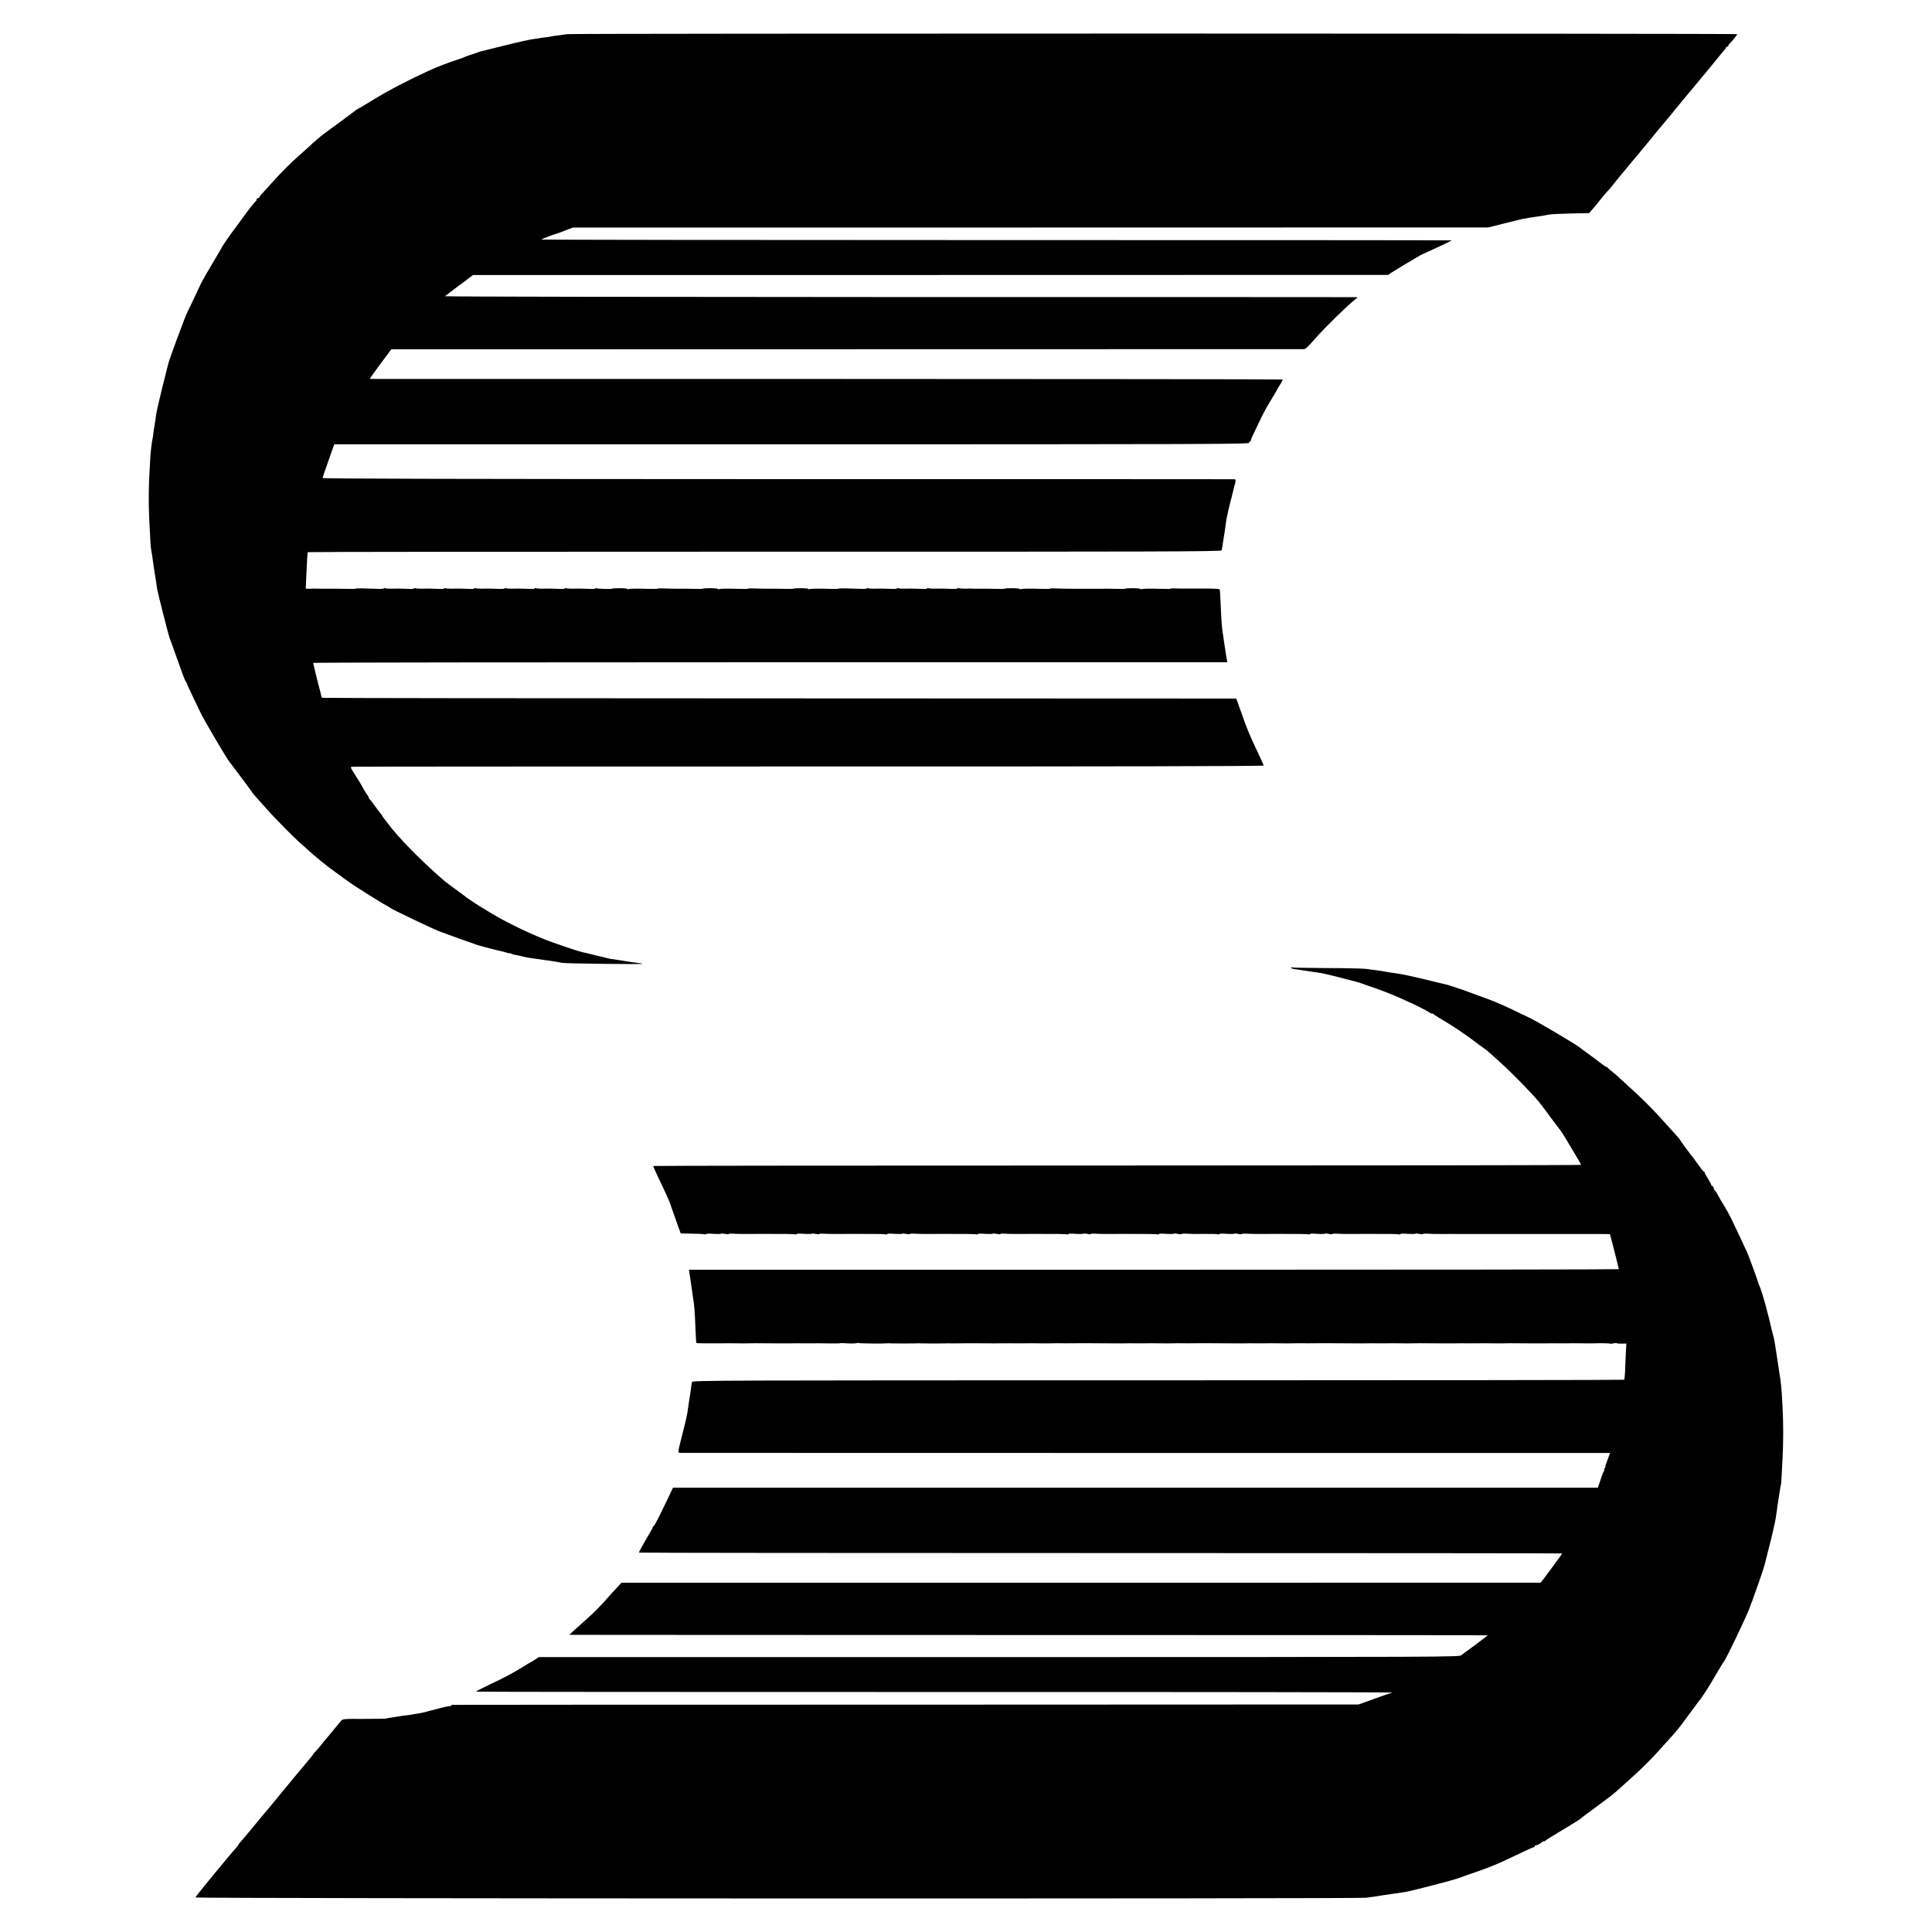
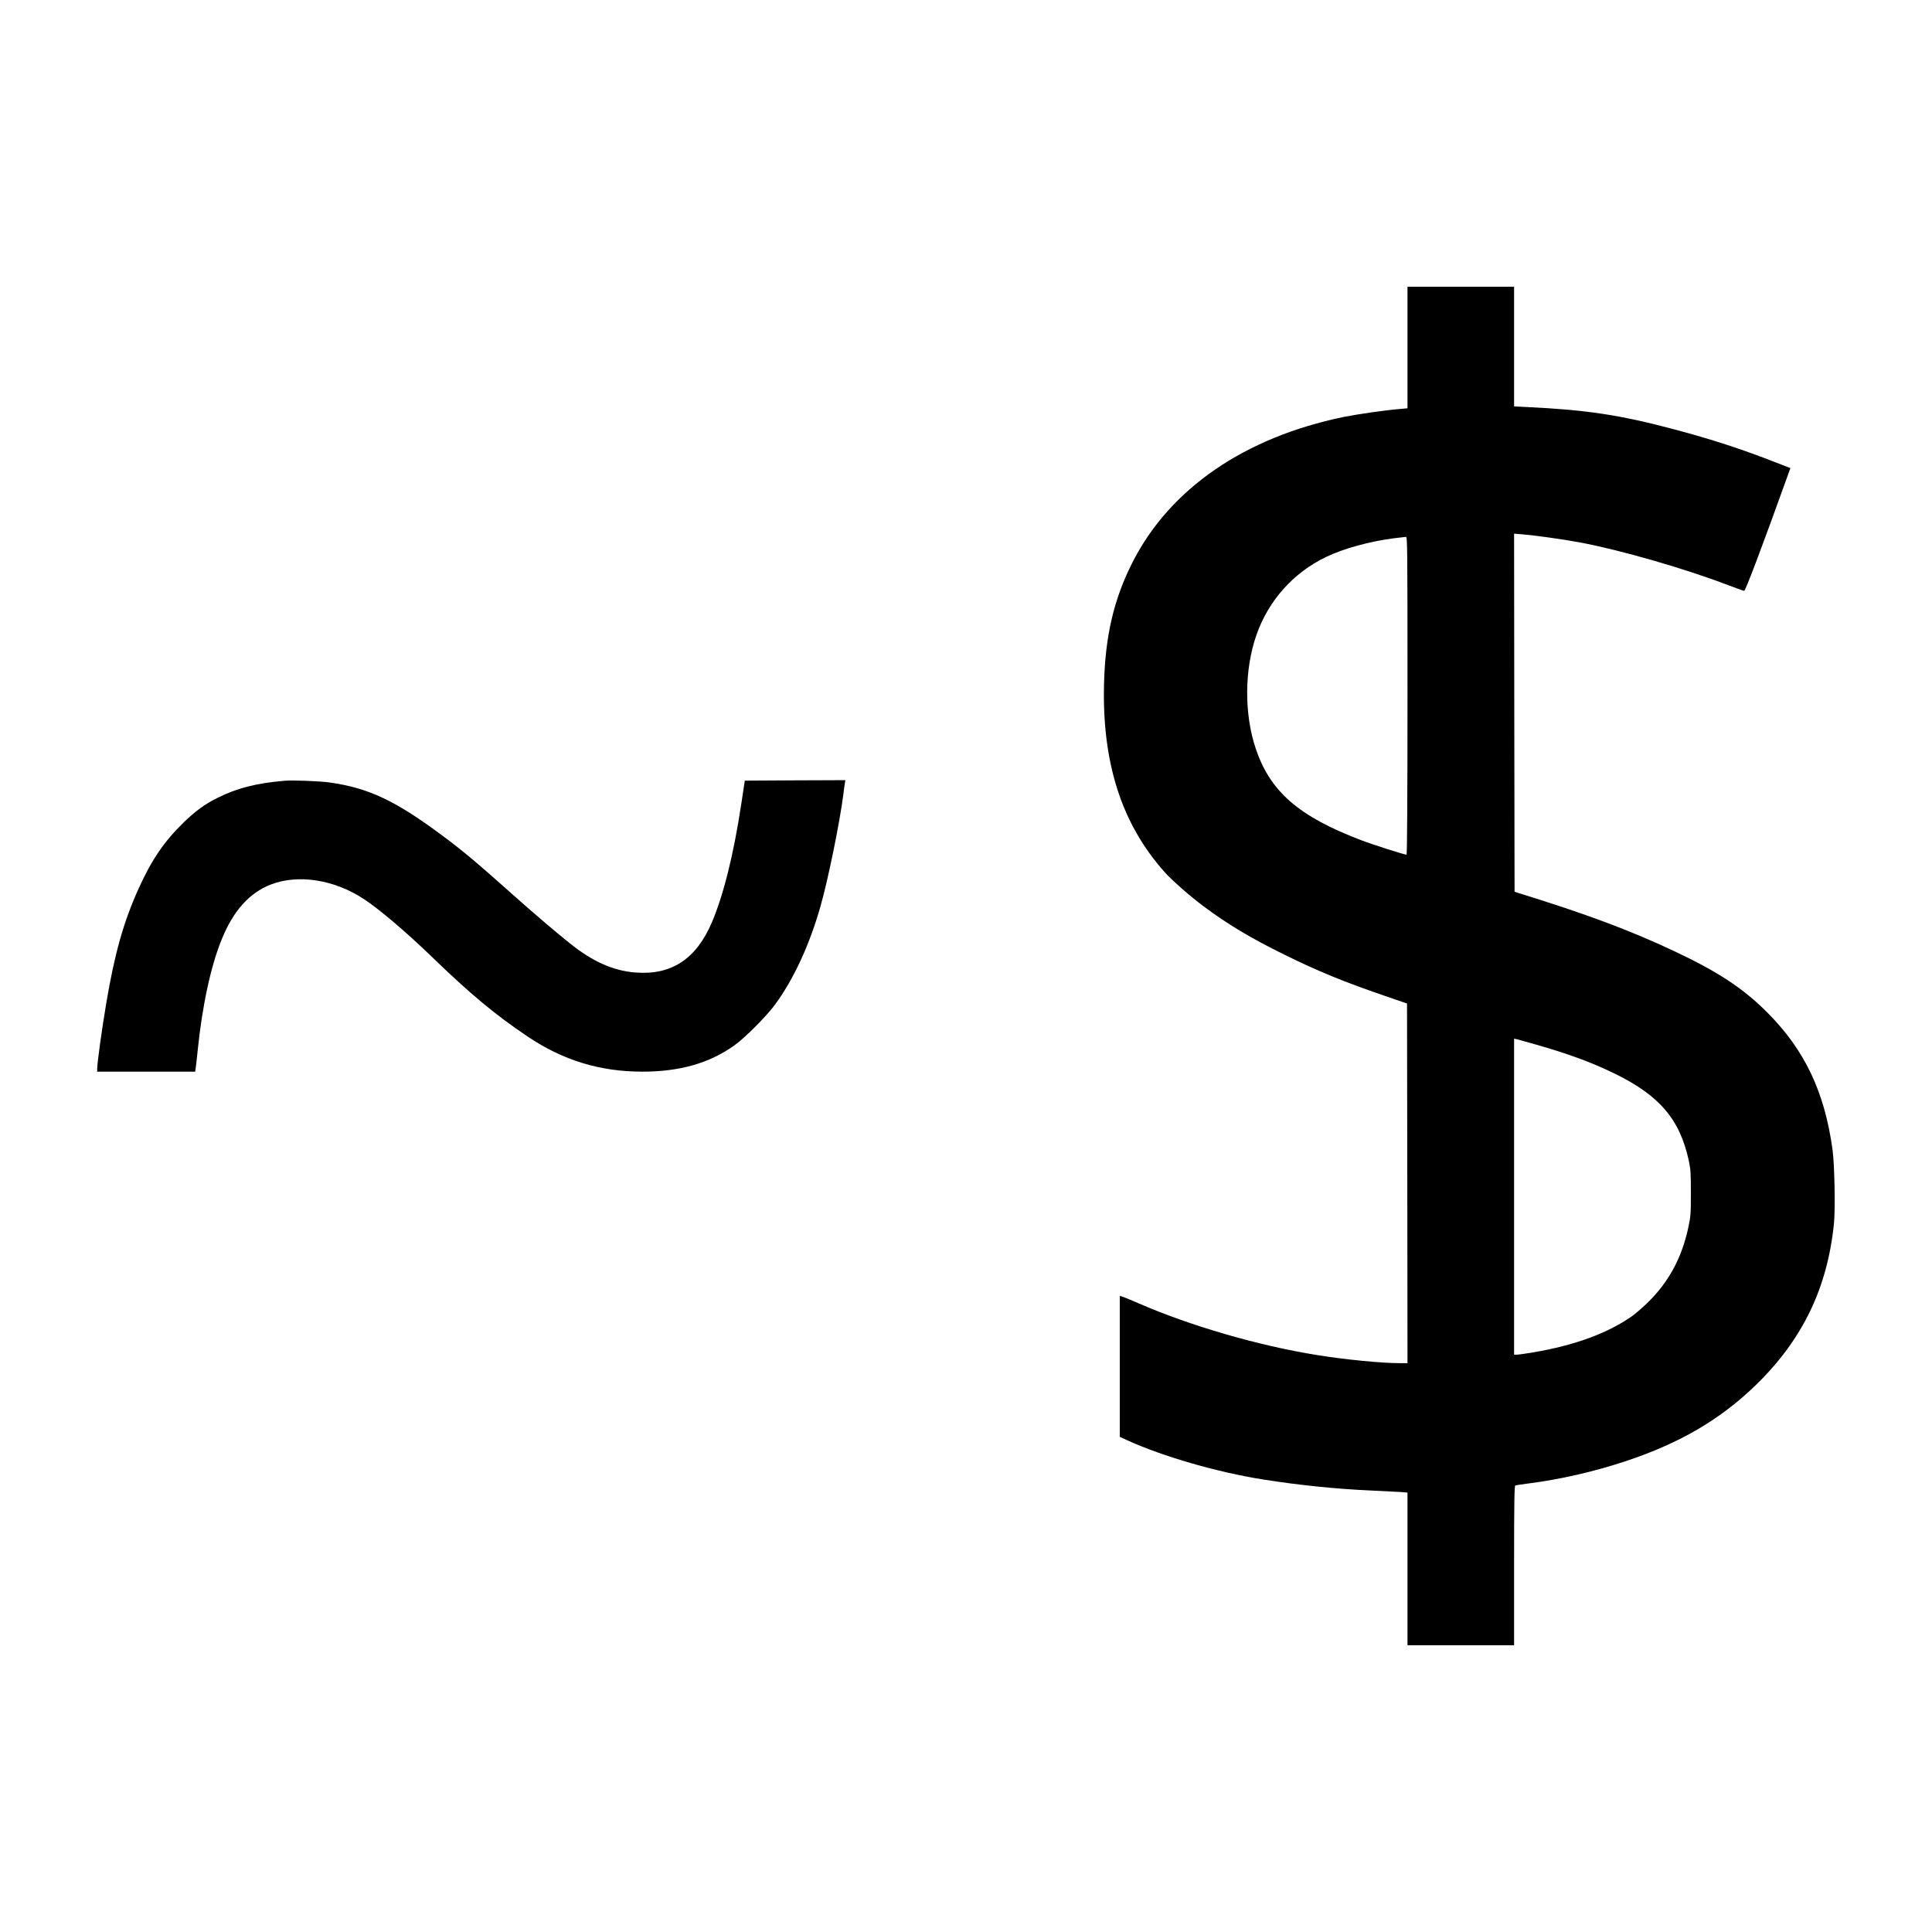
<svg xmlns="http://www.w3.org/2000/svg" version="1.0" width="2048pt" height="2048pt" viewBox="0 0 2048 2048" preserveAspectRatio="xMidYMid meet">
  <g transform="translate(0,2048) scale(0.1,-0.1)" fill="#000000" stroke="none">
-     <path d="M6013 20118 c-21 -3 -63 -9 -93 -13 -30 -3 -62 -8 -70 -10 -8 -2 -35 -7 -60 -10 -25 -2 -54 -7 -66 -9 -12 -2 -45 -7 -75 -11 -30 -3 -164 -33 -299 -67 -135 -33 -249 -61 -255 -63 -5 -1 -22 -7 -36 -12 -14 -6 -45 -17 -70 -24 -24 -7 -48 -16 -54 -19 -5 -4 -41 -18 -80 -30 -89 -29 -229 -82 -291 -111 -208 -94 -438 -213 -593 -308 -101 -61 -185 -111 -187 -111 -2 0 -12 -7 -21 -15 -15 -12 -251 -187 -338 -250 -27 -20 -110 -91 -150 -130 -12 -11 -59 -54 -106 -95 -101 -90 -175 -164 -289 -290 -47 -52 -95 -105 -107 -118 -13 -14 -23 -29 -23 -33 0 -5 -7 -9 -15 -9 -8 0 -15 -6 -15 -14 0 -8 -3 -16 -8 -18 -7 -3 -67 -78 -104 -129 -9 -13 -53 -73 -98 -134 -78 -103 -160 -222 -160 -230 0 -2 -44 -77 -98 -167 -54 -90 -107 -183 -119 -208 -12 -25 -47 -99 -78 -165 -31 -66 -65 -138 -76 -160 -18 -35 -184 -484 -194 -525 -2 -8 -30 -123 -64 -255 -33 -132 -62 -262 -66 -290 -3 -27 -10 -77 -16 -110 -6 -33 -13 -76 -14 -95 -2 -19 -6 -44 -9 -56 -7 -31 -18 -123 -21 -169 -20 -311 -23 -487 -11 -720 12 -242 13 -248 19 -285 4 -19 9 -52 12 -72 3 -21 7 -55 10 -75 3 -21 8 -53 11 -72 2 -19 6 -43 9 -55 2 -12 7 -41 10 -66 3 -25 8 -58 11 -75 9 -51 126 -509 132 -520 3 -5 25 -63 48 -130 77 -220 113 -317 123 -329 5 -6 10 -14 10 -18 1 -5 26 -61 57 -125 31 -65 71 -150 90 -189 31 -67 280 -489 304 -517 6 -6 56 -73 111 -147 55 -74 106 -143 114 -153 8 -9 15 -20 15 -23 0 -2 17 -23 38 -46 58 -64 74 -82 137 -154 67 -75 269 -280 330 -334 22 -19 81 -71 130 -116 50 -44 133 -112 185 -151 52 -38 138 -101 190 -139 79 -58 399 -259 435 -273 5 -2 12 -7 15 -11 9 -13 488 -241 546 -260 21 -7 48 -16 59 -21 32 -12 249 -91 260 -93 6 -2 24 -8 40 -15 17 -7 66 -21 110 -32 44 -11 98 -25 120 -31 22 -5 50 -12 62 -14 12 -2 34 -9 48 -14 14 -5 25 -7 25 -4 0 2 8 0 18 -5 9 -5 31 -11 47 -14 17 -2 48 -9 70 -15 36 -9 77 -17 155 -27 123 -16 233 -33 270 -42 31 -7 857 -17 850 -10 -3 3 -30 8 -60 11 -30 3 -81 11 -112 16 -32 6 -74 13 -95 15 -68 9 -87 12 -133 25 -25 7 -56 14 -68 16 -13 3 -49 12 -80 20 -32 8 -70 18 -86 20 -32 6 -177 54 -342 113 -165 59 -458 198 -602 286 -10 6 -39 23 -67 40 -70 41 -185 115 -216 139 -15 12 -37 29 -50 38 -74 53 -178 130 -200 150 -232 201 -477 450 -582 592 -21 28 -45 59 -53 69 -7 9 -14 20 -14 23 0 3 -7 12 -15 20 -8 9 -36 46 -62 82 -26 37 -51 68 -55 70 -5 2 -8 9 -8 15 0 6 -6 18 -14 26 -7 9 -25 37 -39 62 -34 62 -51 91 -60 103 -4 6 -25 39 -46 73 -33 51 -37 62 -23 65 9 2 2189 3 4843 3 3325 -1 4826 3 4824 10 -3 13 -29 71 -102 225 -33 69 -79 179 -102 245 -23 66 -45 127 -48 135 -4 8 -13 35 -22 60 l-16 45 -4843 2 c-2664 0 -4846 3 -4848 6 -3 2 -6 13 -9 23 -2 11 -15 64 -30 118 -14 55 -27 109 -30 120 -2 12 -9 39 -14 61 -6 22 -11 43 -11 48 0 4 2180 7 4845 7 l4845 0 -5 28 c-7 38 -23 139 -30 192 -3 25 -10 70 -15 100 -5 30 -13 120 -16 200 -4 80 -8 163 -9 185 -2 22 -3 48 -4 57 -1 16 -3 17 -123 19 -7 0 -40 0 -73 0 -33 0 -67 0 -75 0 -8 0 -40 0 -70 0 -30 -1 -83 0 -118 1 -34 2 -62 1 -62 -2 0 -3 -44 -4 -97 -2 -127 4 -205 2 -215 -4 -4 -3 -8 -2 -8 3 0 4 -36 8 -80 8 -44 0 -80 -2 -80 -5 0 -3 -44 -4 -97 -2 -54 1 -123 2 -153 1 -30 0 -62 0 -70 0 -8 0 -49 0 -90 0 -41 0 -82 0 -90 0 -8 0 -40 0 -70 0 -30 0 -68 0 -85 1 -95 4 -145 4 -145 0 0 -3 -44 -4 -97 -2 -127 4 -205 2 -215 -4 -4 -3 -8 -2 -8 3 0 4 -36 8 -80 8 -44 0 -80 -2 -80 -5 0 -3 -44 -4 -97 -2 -54 1 -123 2 -153 1 -30 0 -68 0 -85 1 -16 1 -37 2 -45 1 -43 -3 -103 0 -111 5 -5 3 -9 2 -9 -3 0 -4 -21 -7 -47 -6 -27 1 -64 2 -83 3 -19 1 -65 1 -102 0 -38 -1 -72 2 -78 5 -5 3 -10 3 -10 -2 0 -4 -21 -7 -47 -6 -27 1 -64 2 -83 3 -19 1 -65 1 -102 0 -38 -1 -72 2 -78 5 -5 3 -10 3 -10 -2 0 -4 -21 -7 -47 -6 -27 1 -64 2 -83 3 -19 1 -65 1 -102 0 -38 -1 -72 2 -78 5 -5 3 -10 3 -10 -2 0 -4 -28 -7 -62 -5 -150 6 -238 7 -238 2 0 -3 -44 -4 -97 -2 -127 4 -205 2 -215 -4 -4 -3 -8 -2 -8 3 0 4 -36 8 -80 8 -44 0 -80 -2 -80 -5 0 -3 -44 -4 -97 -2 -54 1 -123 2 -153 1 -30 0 -68 0 -85 1 -95 4 -145 4 -145 0 0 -3 -44 -4 -97 -2 -127 4 -205 2 -215 -4 -4 -3 -8 -2 -8 3 0 4 -36 8 -80 8 -44 0 -80 -2 -80 -5 0 -3 -44 -4 -97 -2 -54 1 -123 2 -153 1 -30 0 -68 0 -85 1 -95 4 -145 4 -145 0 0 -3 -44 -4 -97 -2 -127 4 -205 2 -215 -4 -4 -3 -8 -2 -8 3 0 4 -36 8 -80 8 -44 0 -80 -2 -80 -5 0 -6 -149 -3 -167 4 -7 3 -13 2 -13 -2 0 -4 -21 -6 -47 -5 -27 1 -64 2 -83 3 -19 1 -65 1 -102 0 -38 -1 -72 2 -78 5 -5 3 -10 3 -10 -2 0 -4 -21 -7 -47 -6 -27 1 -64 2 -83 3 -19 1 -65 1 -102 0 -38 -1 -72 2 -78 5 -5 3 -10 3 -10 -2 0 -4 -21 -7 -47 -6 -27 1 -64 2 -83 3 -19 1 -65 1 -102 0 -38 -1 -72 2 -78 5 -5 3 -10 3 -10 -2 0 -4 -21 -7 -47 -6 -27 1 -64 2 -83 3 -19 1 -65 1 -102 0 -38 -1 -72 2 -78 5 -5 3 -10 3 -10 -2 0 -4 -21 -7 -47 -6 -27 1 -64 2 -83 3 -19 1 -65 1 -102 0 -38 -1 -72 2 -78 5 -5 3 -10 3 -10 -2 0 -4 -21 -7 -47 -6 -27 1 -64 2 -83 3 -19 1 -65 1 -102 0 -38 -1 -72 2 -78 5 -5 3 -10 3 -10 -2 0 -4 -21 -7 -47 -6 -27 1 -64 2 -83 3 -19 1 -65 1 -102 0 -38 -1 -72 2 -78 5 -5 3 -10 3 -10 -2 0 -4 -28 -7 -62 -5 -150 6 -238 7 -238 2 0 -3 -44 -4 -97 -2 -82 2 -157 2 -238 1 -8 0 -39 1 -68 1 -29 1 -57 1 -62 0 -6 -2 -22 -2 -37 -1 l-27 1 5 113 c9 214 13 269 18 274 2 3 2183 5 4845 5 4199 -1 4841 1 4842 14 1 8 2 17 3 22 1 4 6 32 10 62 5 30 10 64 12 75 4 19 8 53 20 138 4 36 11 67 39 187 2 8 11 43 20 77 9 35 18 73 21 85 9 39 12 53 14 53 1 0 4 12 6 28 4 21 1 27 -13 27 -10 1 -2188 1 -4840 1 -3460 1 -4823 4 -4823 12 0 6 28 89 62 184 l61 173 4849 0 c4303 0 4848 2 4848 15 0 8 5 15 10 15 6 0 10 6 10 13 0 11 16 45 113 246 22 46 64 122 94 170 29 47 56 93 60 101 3 8 22 39 40 69 19 29 32 56 29 58 -3 3 -2181 6 -4841 6 l-4835 0 16 26 c9 14 61 85 114 157 l98 131 4823 1 c2653 0 4834 1 4846 1 24 1 40 15 128 116 102 116 350 358 434 422 9 7 12 13 6 13 -5 1 -2185 1 -4844 1 -2658 1 -4829 4 -4825 9 5 4 52 40 104 79 52 39 100 74 105 78 6 5 28 22 50 38 l40 30 4850 0 4850 1 30 21 c17 11 80 50 140 86 61 35 126 74 145 86 19 11 42 24 50 27 57 24 310 143 310 146 0 2 -2173 3 -4829 3 -2657 0 -4827 3 -4823 6 7 7 144 59 165 63 6 2 23 7 37 13 14 6 50 19 80 31 l56 20 4850 0 4849 1 165 41 c91 23 174 44 185 46 48 10 133 24 167 28 45 6 91 14 133 22 17 4 118 8 225 11 l195 4 25 28 c31 34 54 63 100 121 19 24 49 59 65 77 17 18 35 38 40 45 22 29 140 173 145 178 3 3 25 30 50 60 24 30 54 66 67 80 12 14 66 79 120 145 112 137 122 150 181 219 23 28 48 57 54 65 105 129 204 249 215 261 14 15 25 29 85 102 18 23 38 46 43 52 10 10 83 100 115 139 8 11 20 24 25 31 6 6 28 33 50 61 22 27 48 59 58 69 9 11 17 24 17 28 0 5 5 6 10 3 6 -3 10 0 10 7 0 8 8 21 18 29 22 21 77 89 77 97 0 8 -12354 9 -12402 0z" />
-     <path d="M13686 10221 c-3 -4 16 -11 42 -15 26 -3 58 -8 72 -10 14 -3 61 -10 105 -16 44 -6 89 -13 100 -15 52 -8 403 -98 430 -110 17 -7 48 -18 70 -25 89 -28 281 -102 353 -137 42 -20 79 -37 82 -38 16 -3 189 -90 212 -107 16 -11 28 -16 28 -12 0 4 8 0 18 -8 9 -8 74 -49 145 -91 70 -42 180 -116 245 -164 64 -49 128 -96 142 -105 27 -17 36 -26 163 -140 143 -128 400 -394 447 -462 8 -11 18 -25 23 -31 5 -5 40 -53 78 -105 39 -52 78 -104 87 -115 17 -19 67 -98 102 -160 9 -16 43 -72 74 -123 31 -51 56 -96 56 -100 0 -4 -2212 -7 -4916 -7 -2703 0 -4917 -2 -4919 -5 -1 -3 19 -50 45 -105 88 -183 128 -273 136 -300 1 -5 27 -77 56 -160 l54 -150 118 -2 c65 -1 124 -4 132 -7 7 -3 15 -2 18 2 2 4 22 6 43 5 60 -5 115 -5 120 0 2 3 20 1 39 -3 19 -4 36 -5 38 -1 2 3 19 5 38 4 67 -4 89 -4 370 -3 159 1 292 -1 297 -5 5 -3 12 -2 14 3 3 4 23 6 44 5 60 -5 115 -5 120 0 2 3 20 1 39 -3 19 -4 36 -5 38 -1 2 3 19 5 38 4 67 -4 89 -4 370 -3 159 1 292 -1 297 -5 5 -3 12 -2 14 3 3 4 23 6 44 5 60 -5 115 -5 120 0 2 3 20 1 39 -3 19 -4 36 -5 38 -1 2 3 19 5 38 4 67 -4 89 -4 370 -3 159 1 292 -1 297 -5 5 -3 12 -2 14 3 3 4 23 6 44 5 60 -5 115 -5 120 0 2 3 20 1 39 -3 19 -4 36 -5 38 -1 2 3 19 5 38 4 67 -4 89 -4 370 -3 159 1 292 -1 297 -5 5 -3 12 -2 14 3 3 4 23 6 44 5 60 -5 115 -5 120 0 2 3 20 1 39 -3 19 -4 36 -5 38 -1 2 3 19 5 38 4 67 -4 89 -4 370 -3 159 1 292 -1 297 -5 5 -3 12 -2 14 3 3 4 23 6 44 5 60 -5 115 -5 120 0 2 3 20 1 39 -3 19 -4 36 -5 38 -1 2 3 19 5 38 4 67 -4 85 -4 210 -3 69 1 131 -1 137 -4 5 -4 12 -3 14 2 3 4 23 6 44 5 60 -5 115 -5 120 0 2 3 20 1 39 -3 19 -4 36 -5 38 -1 2 3 19 5 38 4 67 -4 89 -4 370 -3 159 1 292 -1 297 -5 5 -3 12 -2 14 3 3 4 23 6 44 5 60 -5 115 -5 120 0 2 3 20 1 39 -3 19 -4 36 -5 38 -1 2 3 19 5 38 4 67 -4 89 -4 370 -3 159 1 292 -1 297 -5 5 -3 12 -2 14 3 3 4 23 6 44 5 60 -5 115 -5 120 0 2 3 20 1 39 -3 19 -4 36 -5 38 -1 2 3 19 5 38 4 67 -4 85 -4 188 -4 58 1 112 1 120 0 8 0 80 0 160 0 80 0 152 0 160 0 8 0 80 0 160 0 80 0 152 0 160 0 8 0 80 0 160 0 80 0 152 0 160 0 21 0 300 0 325 0 211 1 349 0 351 -2 3 -3 94 -362 94 -371 0 -3 -2218 -6 -4928 -6 l-4929 0 13 -84 c6 -46 15 -105 19 -132 4 -27 9 -58 10 -69 16 -99 19 -134 29 -379 3 -59 6 -110 8 -112 5 -4 78 -5 268 -4 30 0 60 1 65 1 166 -2 222 -2 230 -1 6 1 37 1 70 1 171 -2 401 -2 410 -1 6 1 37 1 70 0 33 0 85 0 115 0 65 1 49 1 183 -1 59 -1 109 0 112 2 2 2 35 2 74 -1 39 -3 82 -2 95 1 14 4 27 5 30 2 5 -5 278 -7 301 -3 6 2 15 2 20 0 13 -2 288 -2 300 0 6 2 15 2 20 0 13 -2 288 -2 300 0 6 2 15 1 20 0 6 -1 57 -1 115 0 58 1 110 1 115 1 83 -1 363 -2 370 -1 6 1 37 1 70 0 33 0 85 0 115 0 30 0 60 1 65 1 166 -2 222 -2 230 -1 6 1 37 1 70 1 33 -1 125 -1 205 0 80 0 150 0 155 0 216 -2 362 -2 370 -1 6 1 37 1 70 0 33 0 85 0 115 0 30 0 60 1 65 1 166 -2 222 -2 230 -1 6 1 37 1 70 1 33 -1 125 -1 205 0 80 0 150 0 155 0 216 -2 362 -2 370 -1 6 1 37 1 70 0 33 0 85 0 115 0 30 0 60 1 65 1 166 -2 222 -2 230 -1 6 1 37 1 70 1 33 -1 125 -1 205 0 80 0 150 0 155 0 216 -2 362 -2 370 -1 6 1 37 1 70 0 33 0 85 0 115 0 30 0 60 1 65 1 166 -2 222 -2 230 -1 6 1 37 1 70 1 171 -2 401 -2 410 -1 6 1 37 1 70 0 33 0 85 0 115 0 30 0 60 1 65 1 166 -2 222 -2 230 -1 6 1 37 1 70 1 171 -2 401 -2 410 -1 6 1 37 1 70 0 33 0 85 0 115 0 30 0 60 1 65 1 167 -2 222 -2 230 -1 23 3 158 1 162 -3 2 -3 20 -1 39 3 18 4 34 5 34 1 0 -3 22 -5 50 -4 l50 1 -6 -111 c-3 -62 -7 -147 -8 -190 -2 -43 -6 -80 -9 -83 -3 -3 -2226 -6 -4941 -6 -4573 0 -4936 -1 -4940 -17 -3 -9 -7 -34 -10 -56 -3 -22 -7 -58 -11 -80 -9 -63 -16 -108 -20 -130 -2 -11 -6 -40 -9 -65 -4 -25 -25 -117 -48 -205 -56 -222 -55 -215 -27 -216 13 0 2236 0 4940 -1 l4916 0 -27 -74 c-16 -41 -26 -74 -23 -74 3 0 0 -7 -7 -15 -7 -8 -9 -15 -5 -15 4 0 3 -6 -2 -13 -6 -6 -23 -49 -37 -95 l-28 -82 -4902 0 -4902 0 -63 -133 c-92 -191 -133 -272 -143 -275 -4 -2 -8 -8 -8 -12 0 -5 -34 -66 -76 -135 -41 -70 -73 -129 -70 -133 3 -3 2206 -5 4896 -5 2689 0 4890 -2 4890 -4 0 -2 -21 -32 -47 -67 -27 -35 -55 -74 -63 -86 -8 -12 -22 -30 -30 -40 -8 -10 -22 -28 -30 -40 -8 -13 -25 -35 -37 -50 l-23 -27 -4871 -1 -4872 0 -56 -61 c-32 -33 -75 -82 -98 -108 -66 -76 -142 -153 -222 -223 -40 -36 -96 -86 -125 -112 l-51 -47 50 -1 c28 -1 2218 -1 4868 -2 2649 0 4817 -1 4817 -3 0 -2 -24 -20 -52 -41 -29 -21 -55 -41 -58 -44 -3 -4 -36 -28 -75 -56 -38 -27 -80 -58 -93 -69 -24 -20 -36 -20 -4902 -21 l-4878 0 -41 -27 c-22 -15 -42 -27 -45 -27 -2 0 -33 -18 -67 -40 -120 -74 -214 -125 -367 -196 -84 -40 -150 -74 -145 -76 4 -3 2191 -4 4860 -4 2668 1 4849 -2 4846 -6 -2 -5 -9 -8 -15 -8 -6 0 -84 -27 -173 -59 l-163 -59 -4798 -2 c-2640 0 -4805 -1 -4811 -2 -7 -1 -13 -5 -13 -10 0 -5 -4 -7 -8 -4 -5 3 -51 -6 -103 -20 -52 -14 -101 -26 -109 -28 -8 -2 -33 -9 -55 -15 -22 -6 -58 -13 -80 -16 -22 -3 -50 -8 -63 -11 -12 -2 -44 -7 -70 -9 -26 -3 -56 -7 -67 -10 -11 -2 -42 -7 -70 -11 -27 -3 -53 -8 -57 -11 -5 -2 -111 -4 -236 -4 -225 1 -229 0 -248 -22 -20 -24 -104 -125 -117 -142 -4 -5 -21 -26 -38 -45 -17 -19 -43 -51 -57 -70 -15 -19 -39 -47 -54 -63 -16 -15 -28 -29 -28 -32 0 -3 -11 -18 -24 -33 -20 -22 -269 -323 -309 -372 -30 -38 -221 -268 -241 -290 -12 -14 -52 -63 -90 -110 -38 -46 -82 -98 -97 -115 -16 -16 -29 -33 -29 -36 0 -3 -10 -17 -22 -31 -76 -83 -436 -522 -437 -532 -1 -12 12327 -15 12409 -3 84 11 119 17 190 28 36 6 79 12 95 14 27 3 48 6 140 21 69 12 508 126 557 145 29 11 78 29 108 39 128 42 281 100 365 140 50 23 141 67 203 96 63 30 118 54 123 54 5 0 9 5 9 10 0 6 7 10 17 10 9 0 31 11 50 26 18 14 33 21 33 17 0 -4 4 -3 8 2 4 6 86 58 182 115 96 57 180 109 186 115 6 5 23 19 38 30 37 26 204 151 281 209 33 25 87 71 120 102 33 30 94 85 135 122 94 85 177 168 260 260 36 40 79 88 95 105 101 110 124 139 223 275 9 13 24 32 32 43 8 10 26 34 40 54 14 20 35 48 48 63 21 24 119 177 146 227 22 40 100 170 106 175 22 21 256 510 280 585 7 22 15 45 19 50 3 6 6 15 8 20 1 6 16 48 33 95 47 129 98 282 103 310 3 14 17 70 31 125 35 132 74 301 80 345 8 60 35 243 44 295 7 43 9 55 13 68 1 4 7 106 15 272 9 184 9 355 0 537 -11 209 -15 251 -36 378 -5 30 -12 75 -15 100 -3 25 -10 70 -15 100 -5 30 -12 73 -15 95 -3 22 -10 58 -16 80 -6 22 -13 47 -15 55 -43 192 -97 387 -124 455 -12 30 -23 59 -26 70 -7 28 -95 266 -112 305 -18 41 -79 172 -169 360 -20 41 -55 104 -77 140 -23 36 -53 86 -66 113 -14 26 -28 47 -31 47 -4 0 -10 11 -13 25 -4 14 -11 25 -16 25 -6 0 -10 5 -10 10 0 6 -16 36 -35 66 -19 30 -35 59 -35 64 0 6 -4 10 -8 10 -4 0 -28 28 -52 63 -24 34 -48 67 -52 72 -35 42 -148 196 -148 200 0 5 -23 32 -90 105 -14 15 -61 67 -105 116 -96 107 -233 244 -341 339 -43 39 -92 84 -109 100 -17 17 -51 46 -75 65 -25 19 -46 38 -48 42 -2 5 -8 8 -14 8 -5 0 -33 19 -63 43 -29 23 -88 67 -130 97 -42 30 -83 61 -90 67 -26 24 -451 276 -530 313 -44 21 -141 68 -215 103 -74 35 -182 81 -240 101 -58 21 -141 51 -185 68 -44 16 -86 32 -95 34 -8 2 -40 12 -70 23 -31 11 -67 22 -80 25 -14 2 -115 27 -225 54 -110 27 -240 55 -290 62 -49 6 -108 16 -130 20 -22 5 -65 11 -95 15 -30 3 -77 10 -105 14 -27 4 -213 9 -413 9 -200 1 -367 4 -372 7 -5 3 -11 1 -14 -4z" />
+     <path d="M14920 16796 l0 -644 -77 -7 c-153 -12 -455 -56 -600 -85 -1051 -217 -1841 -760 -2237 -1539 -199 -391 -291 -785 -303 -1297 -20 -834 188 -1479 641 -1987 77 -87 268 -255 413 -363 255 -191 499 -337 858 -514 360 -177 628 -287 1060 -435 l240 -83 3 -1906 2 -1906 -86 0 c-190 0 -577 38 -874 86 -617 99 -1338 308 -1885 546 -88 38 -170 72 -182 75 l-23 5 0 -746 0 -747 78 -36 c380 -173 962 -341 1447 -417 380 -60 774 -100 1136 -116 134 -6 277 -14 317 -16 l72 -6 0 -809 0 -809 565 0 565 0 0 845 c0 668 3 846 13 849 6 2 71 12 142 21 337 43 697 126 1025 235 580 192 1010 445 1389 814 491 480 754 1027 822 1710 15 155 6 619 -15 776 -84 615 -295 1059 -691 1456 -257 258 -523 433 -991 653 -465 219 -933 394 -1649 615 l-40 13 -3 1898 -2 1898 87 -7 c136 -11 433 -53 611 -86 429 -80 1119 -279 1577 -455 83 -31 156 -58 164 -58 13 -2 193 474 455 1204 l35 97 -147 57 c-363 142 -683 247 -1082 353 -575 153 -929 207 -1562 237 l-138 7 0 634 0 634 -565 0 -565 0 0 -644z m0 -3691 c0 -1070 -4 -1685 -10 -1685 -24 0 -354 105 -482 154 -661 251 -965 516 -1117 972 -123 365 -120 835 6 1198 127 368 392 665 740 832 187 90 458 164 718 198 61 7 118 14 128 15 16 1 17 -85 17 -1684z m1355 -3696 c346 -98 598 -191 840 -309 477 -233 692 -485 787 -924 19 -88 22 -131 22 -341 0 -223 -2 -249 -27 -366 -69 -325 -211 -585 -438 -804 -52 -50 -123 -111 -159 -137 -256 -180 -607 -309 -1043 -383 -82 -14 -162 -25 -178 -25 l-29 0 0 1675 0 1675 28 -6 c15 -4 104 -28 197 -55z" />
+     <path d="M3020 12204 c-306 -26 -511 -79 -719 -184 -132 -66 -227 -136 -350 -254 -211 -205 -342 -397 -482 -706 -159 -351 -255 -692 -343 -1217 -45 -264 -96 -635 -96 -695 l0 -28 520 0 519 0 5 33 c3 17 12 102 21 187 49 480 139 897 255 1182 123 303 293 493 519 581 291 113 672 54 986 -152 164 -107 451 -351 722 -613 415 -401 669 -612 1018 -847 372 -250 765 -371 1213 -371 397 0 711 89 976 278 110 78 338 306 428 428 200 270 370 638 487 1052 82 289 204 892 241 1182 5 47 13 100 16 118 l5 32 -533 -2 -533 -3 -36 -240 c-82 -543 -189 -972 -314 -1265 -166 -387 -428 -559 -809 -529 -235 18 -455 116 -696 310 -154 123 -379 315 -580 494 -407 363 -541 476 -773 649 -496 369 -778 502 -1189 561 -103 15 -393 26 -478 19z" />
  </g>
</svg>
